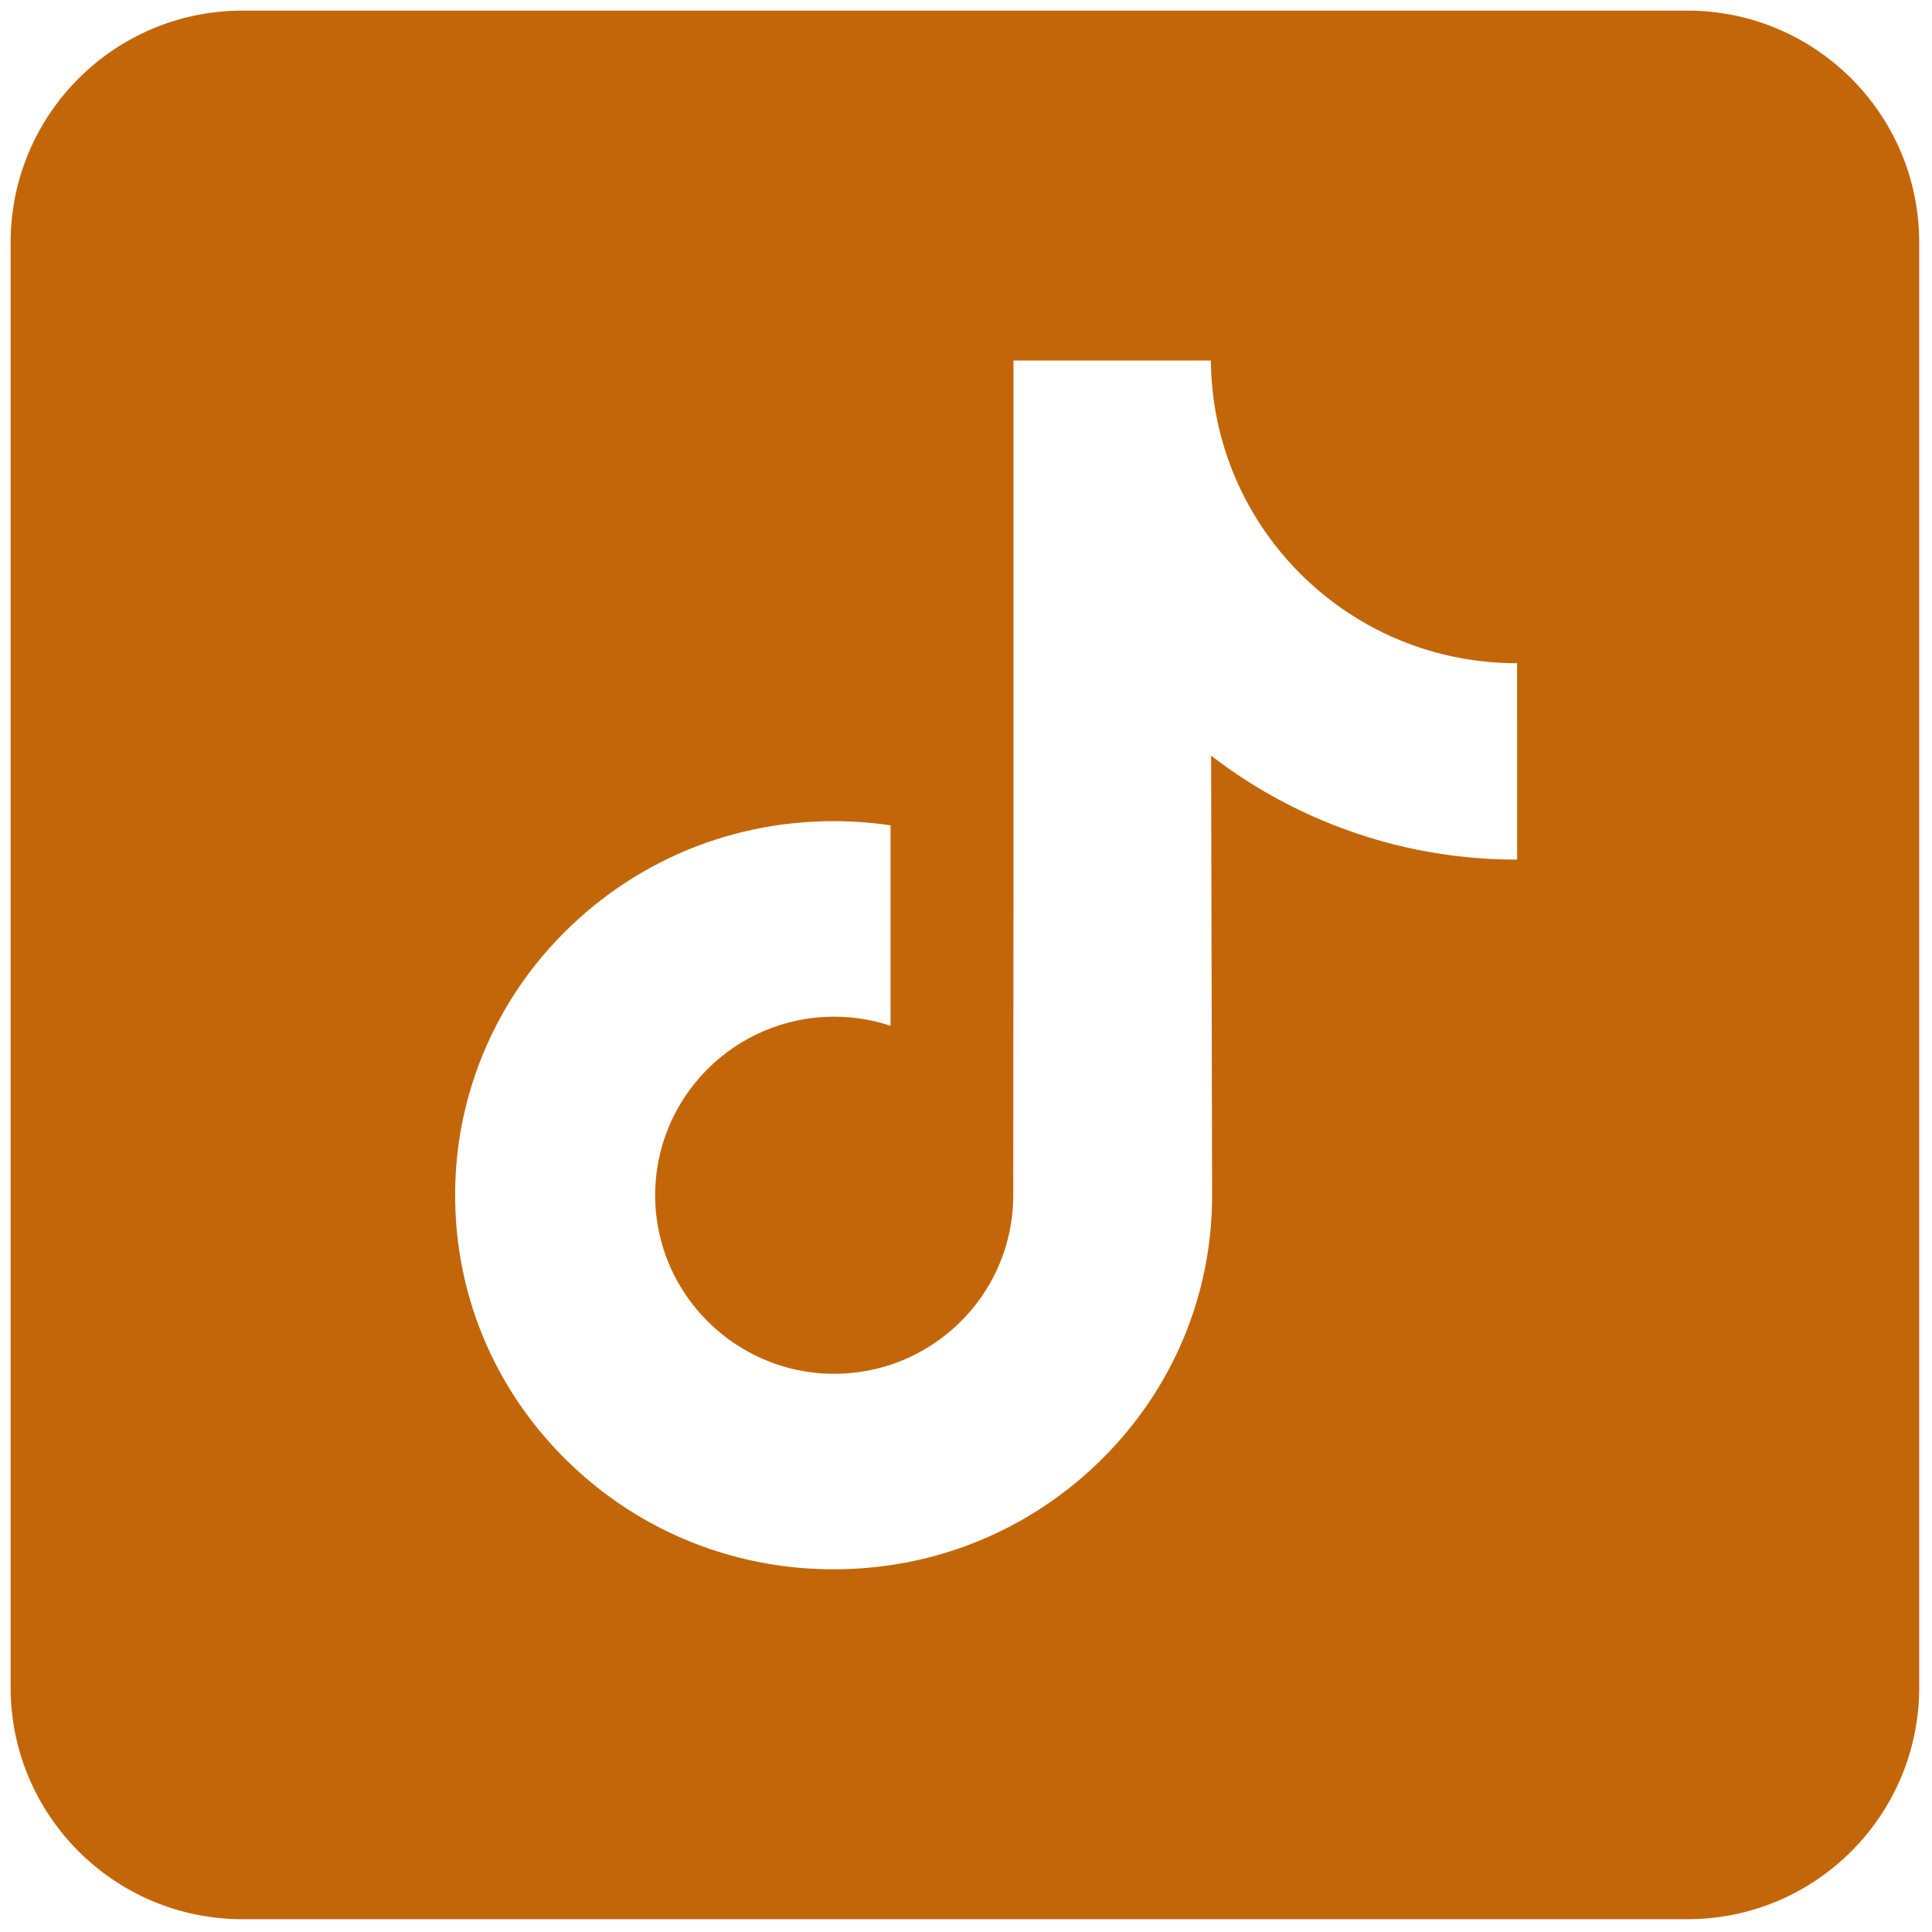
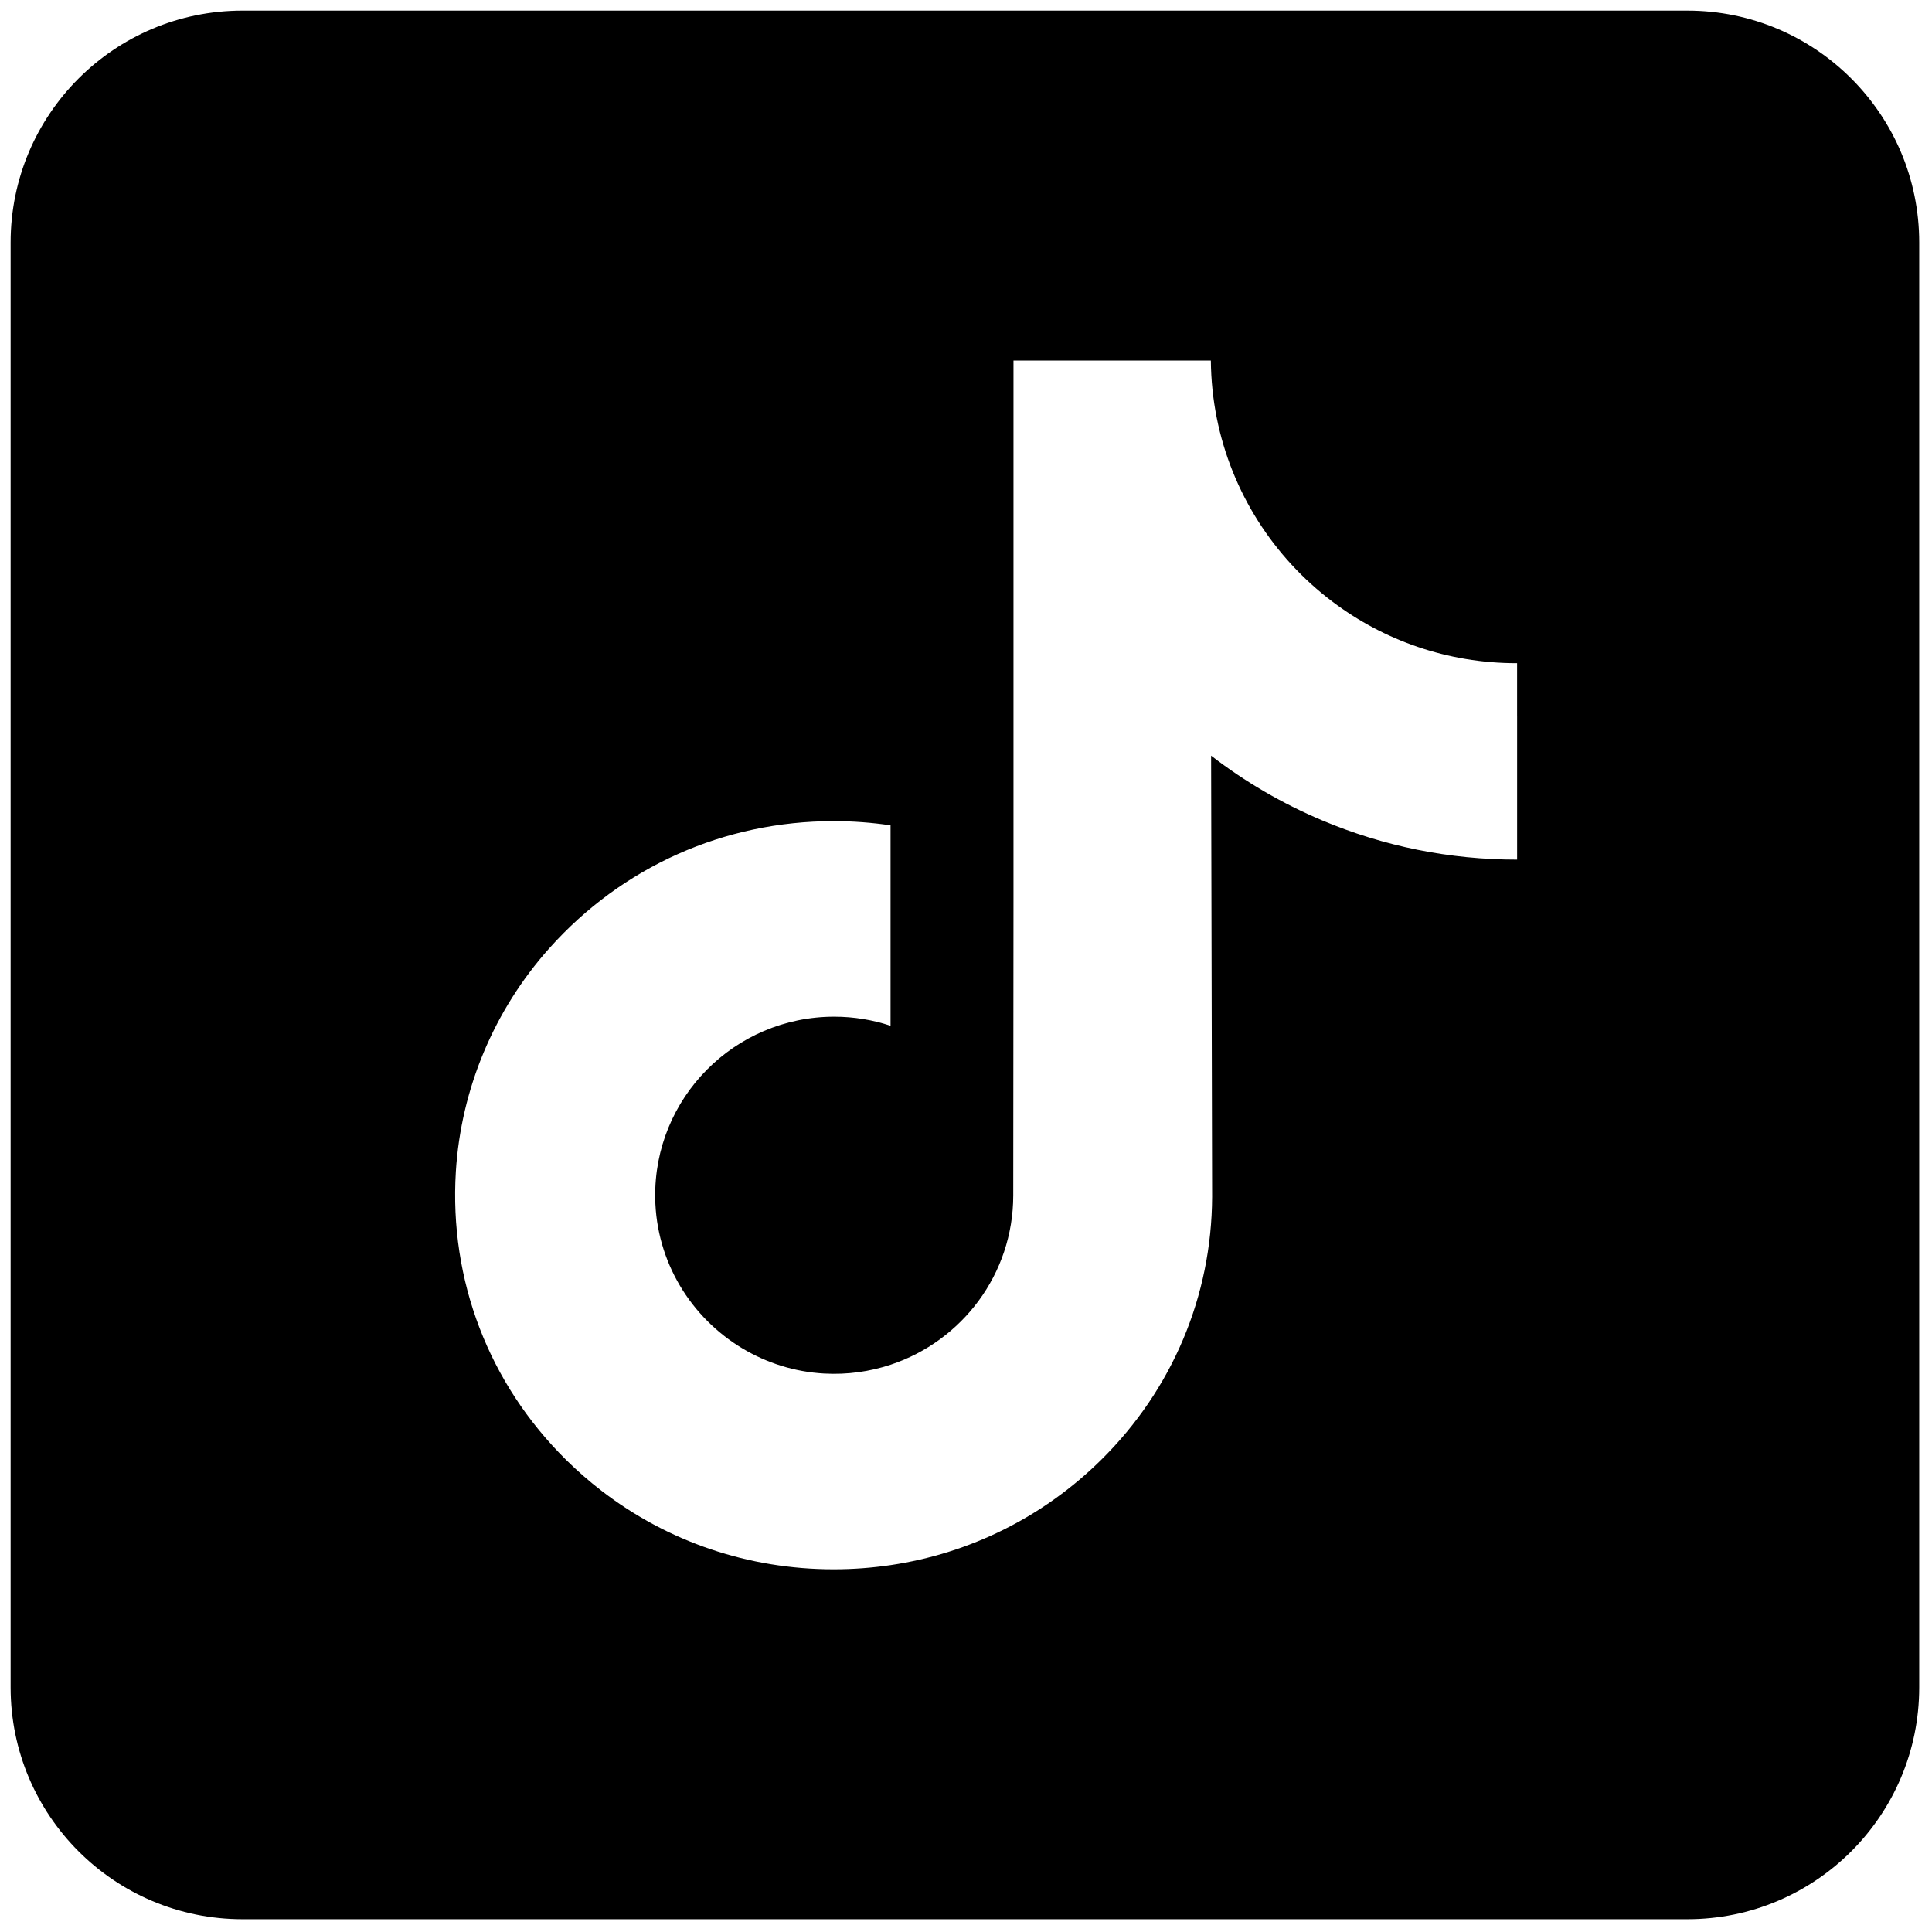
<svg xmlns="http://www.w3.org/2000/svg" version="1.1" width="256" height="256" viewBox="0 0 256 256" xml:space="preserve">
  <defs>
</defs>
  <g style="stroke: none; stroke-width: 0; stroke-dasharray: none; stroke-linecap: butt; stroke-linejoin: miter; stroke-miterlimit: 10; fill: none; fill-rule: nonzero; opacity: 1;" transform="translate(1.406593 1.406593) scale(2.81 2.81)">
-     <path d="M 0 10.934 v 68.132 C 0 85.105 4.895 90 10.934 90 h 68.132 C 85.105 90 90 85.105 90 79.066 V 10.934 C 90 4.895 85.105 0 79.066 0 H 10.934 C 4.895 0 0 4.895 0 10.934 z M 71.039 33.277 v 6.758 c -3.187 0.001 -6.283 -0.623 -9.203 -1.855 c -1.878 -0.793 -3.627 -1.814 -5.227 -3.048 l 0.048 20.801 c -0.02 4.684 -1.873 9.085 -5.227 12.4 c -2.73 2.698 -6.188 4.414 -9.937 4.97 c -0.881 0.13 -1.777 0.197 -2.684 0.197 c -4.013 0 -7.823 -1.3 -10.939 -3.698 c -0.586 -0.452 -1.147 -0.941 -1.681 -1.468 c -3.635 -3.593 -5.509 -8.462 -5.194 -13.584 c 0.241 -3.899 1.802 -7.618 4.404 -10.532 c 3.443 -3.857 8.26 -5.998 13.41 -5.998 c 0.906 0 1.803 0.068 2.684 0.198 v 2.499 v 6.951 c -0.835 -0.275 -1.727 -0.427 -2.656 -0.427 c -4.705 0 -8.512 3.839 -8.442 8.548 c 0.045 3.013 1.69 5.646 4.118 7.098 c 1.141 0.682 2.453 1.105 3.853 1.182 c 1.097 0.06 2.151 -0.093 3.126 -0.415 c 3.362 -1.111 5.787 -4.268 5.787 -7.992 l 0.011 -13.93 V 16.5 h 9.307 c 0.009 0.922 0.103 1.822 0.276 2.694 c 0.702 3.529 2.692 6.591 5.46 8.678 c 2.414 1.821 5.42 2.9 8.678 2.9 c 0.002 0 0.029 0 0.027 -0.002 V 33.277 z" style="stroke: none; stroke-width: 1; stroke-dasharray: none; stroke-linecap: butt; stroke-linejoin: miter; stroke-miterlimit: 10; fill: #C3660A; fill-rule: nonzero; opacity: 1;" transform=" matrix(1 0 0 1 0 0) " stroke-linecap="round" />
+     <path d="M 0 10.934 v 68.132 C 0 85.105 4.895 90 10.934 90 h 68.132 C 85.105 90 90 85.105 90 79.066 V 10.934 C 90 4.895 85.105 0 79.066 0 H 10.934 C 4.895 0 0 4.895 0 10.934 z M 71.039 33.277 v 6.758 c -3.187 0.001 -6.283 -0.623 -9.203 -1.855 c -1.878 -0.793 -3.627 -1.814 -5.227 -3.048 l 0.048 20.801 c -0.02 4.684 -1.873 9.085 -5.227 12.4 c -2.73 2.698 -6.188 4.414 -9.937 4.97 c -0.881 0.13 -1.777 0.197 -2.684 0.197 c -4.013 0 -7.823 -1.3 -10.939 -3.698 c -0.586 -0.452 -1.147 -0.941 -1.681 -1.468 c -3.635 -3.593 -5.509 -8.462 -5.194 -13.584 c 0.241 -3.899 1.802 -7.618 4.404 -10.532 c 3.443 -3.857 8.26 -5.998 13.41 -5.998 c 0.906 0 1.803 0.068 2.684 0.198 v 2.499 v 6.951 c -0.835 -0.275 -1.727 -0.427 -2.656 -0.427 c -4.705 0 -8.512 3.839 -8.442 8.548 c 0.045 3.013 1.69 5.646 4.118 7.098 c 1.141 0.682 2.453 1.105 3.853 1.182 c 1.097 0.06 2.151 -0.093 3.126 -0.415 c 3.362 -1.111 5.787 -4.268 5.787 -7.992 l 0.011 -13.93 V 16.5 h 9.307 c 0.009 0.922 0.103 1.822 0.276 2.694 c 0.702 3.529 2.692 6.591 5.46 8.678 c 2.414 1.821 5.42 2.9 8.678 2.9 c 0.002 0 0.029 0 0.027 -0.002 V 33.277 z" style="stroke: none; stroke-width: 1; stroke-dasharray: none; stroke-linecap: butt; stroke-linejoin: miter; stroke-miterlimit: 10; fill: #000; fill-rule: nonzero; opacity: 1;" transform=" matrix(1 0 0 1 0 0) " stroke-linecap="round" />
  </g>
</svg>
